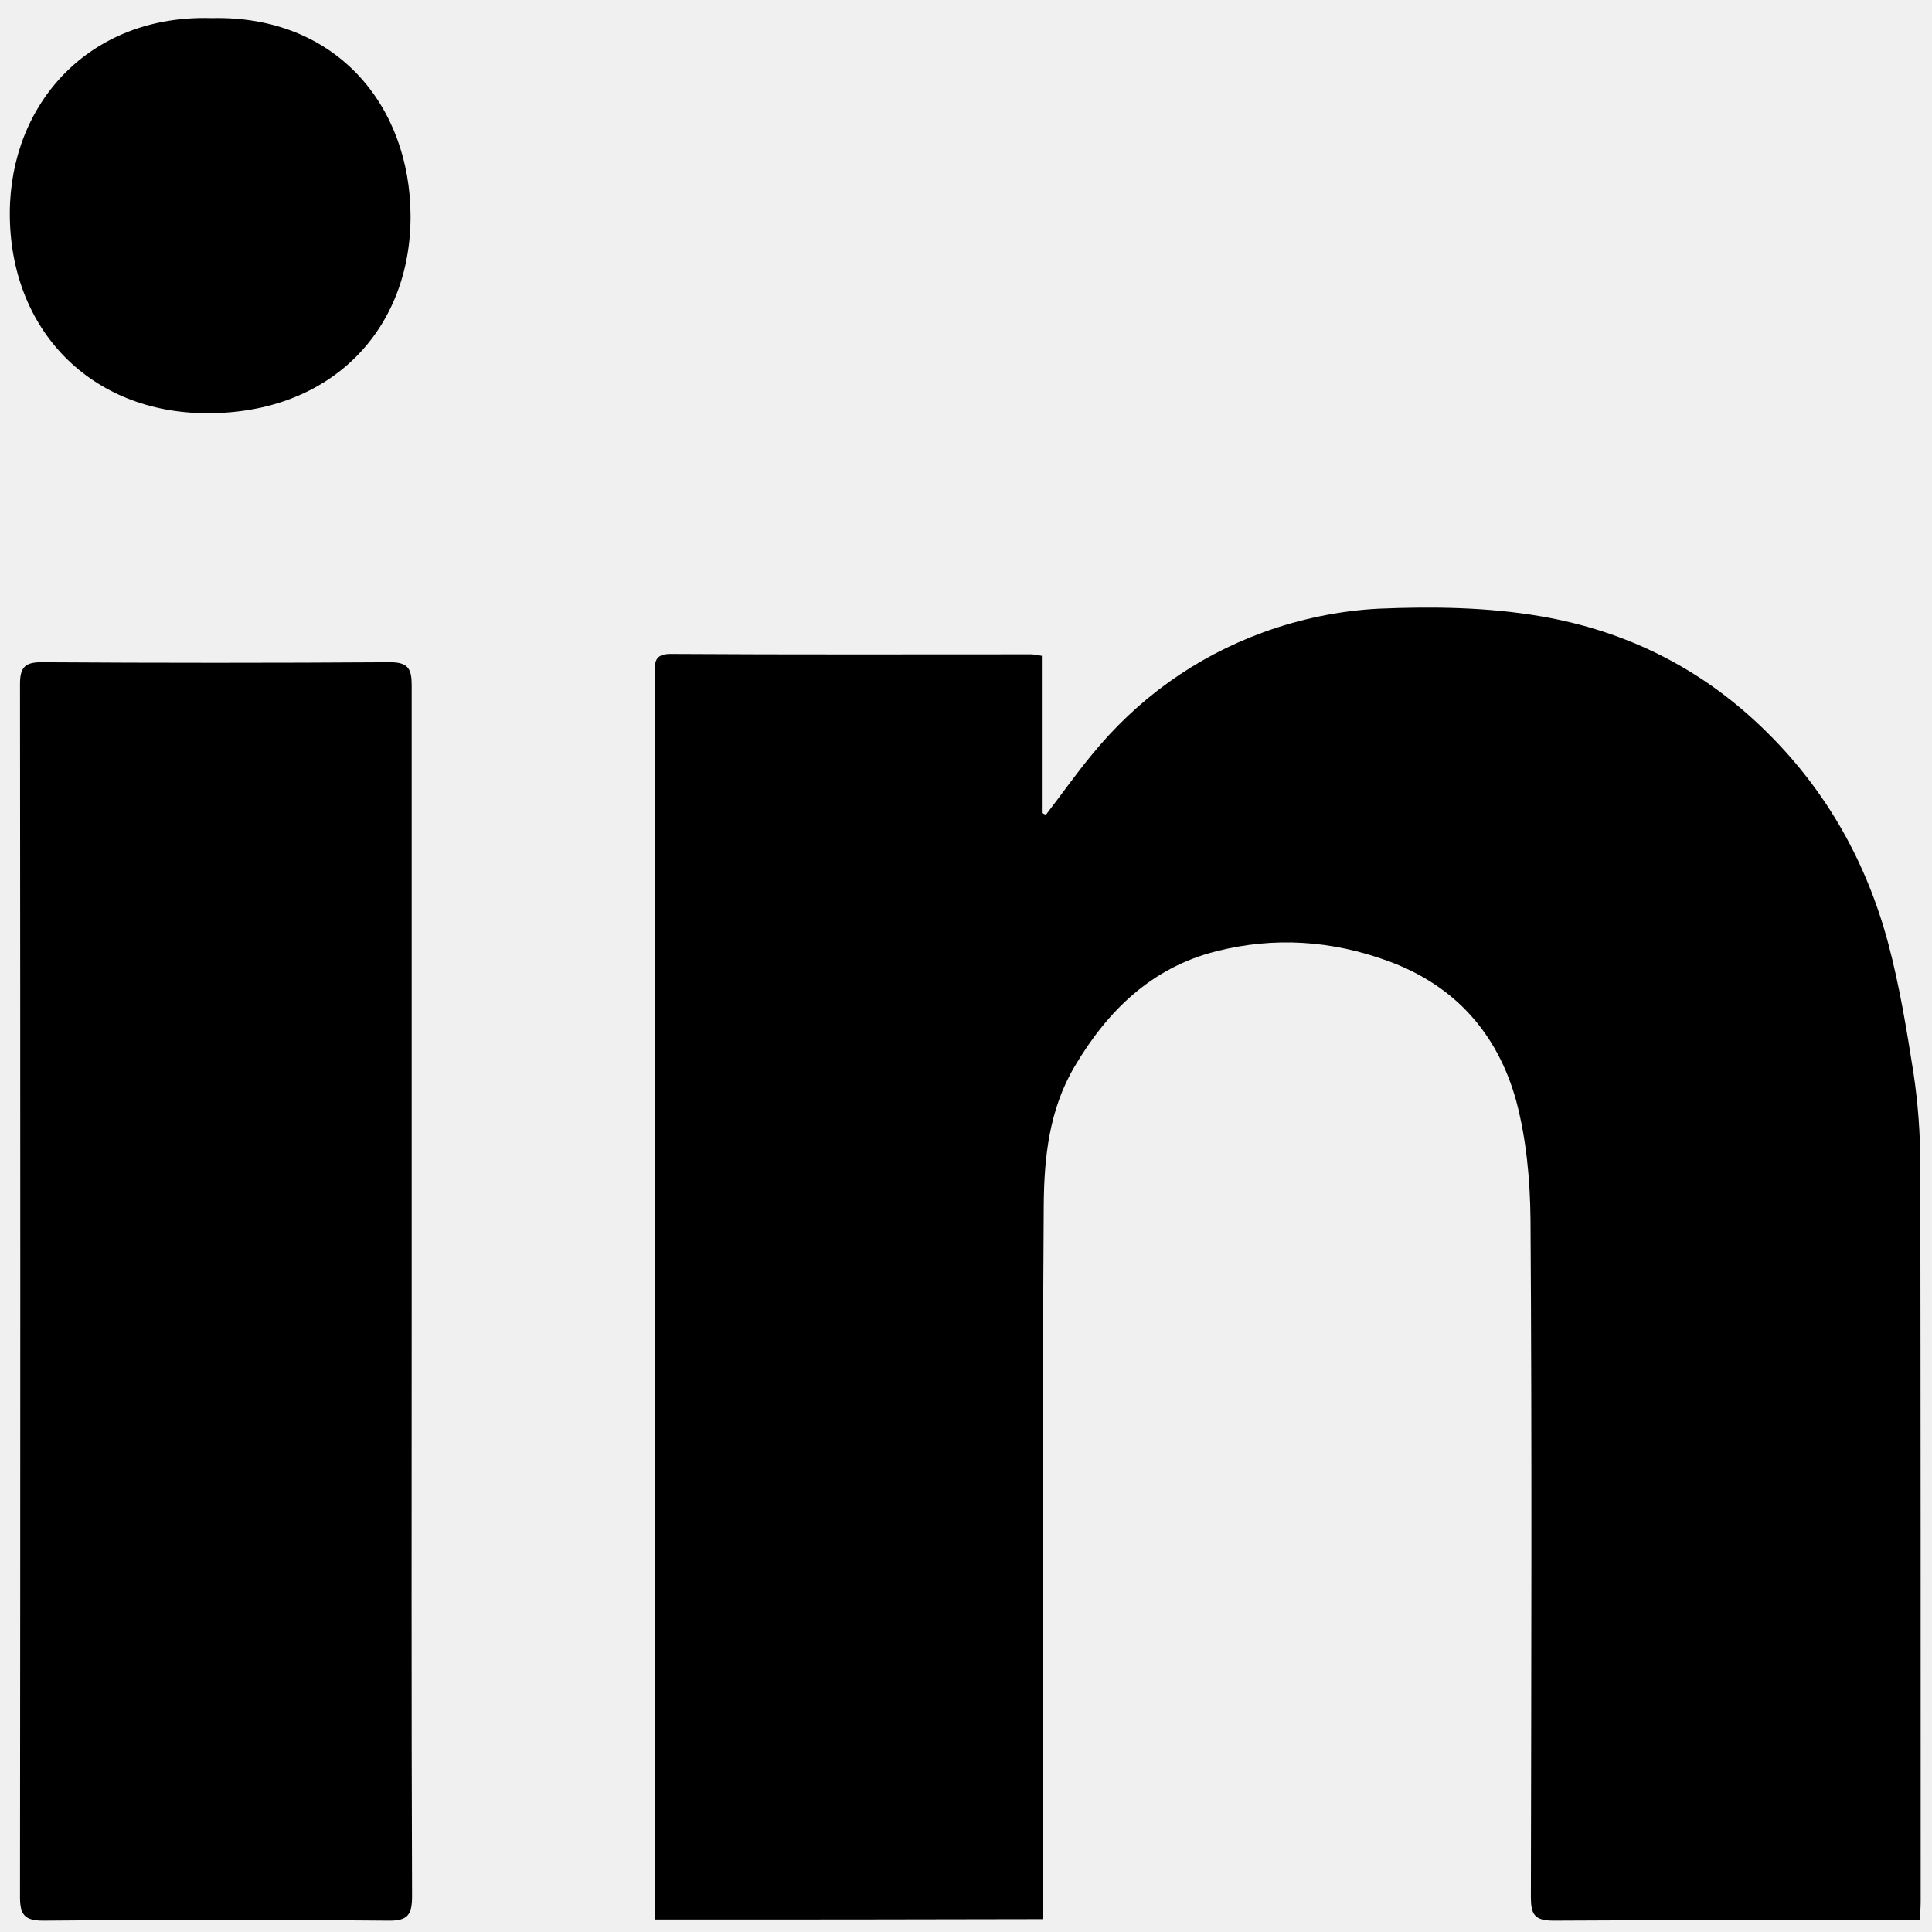
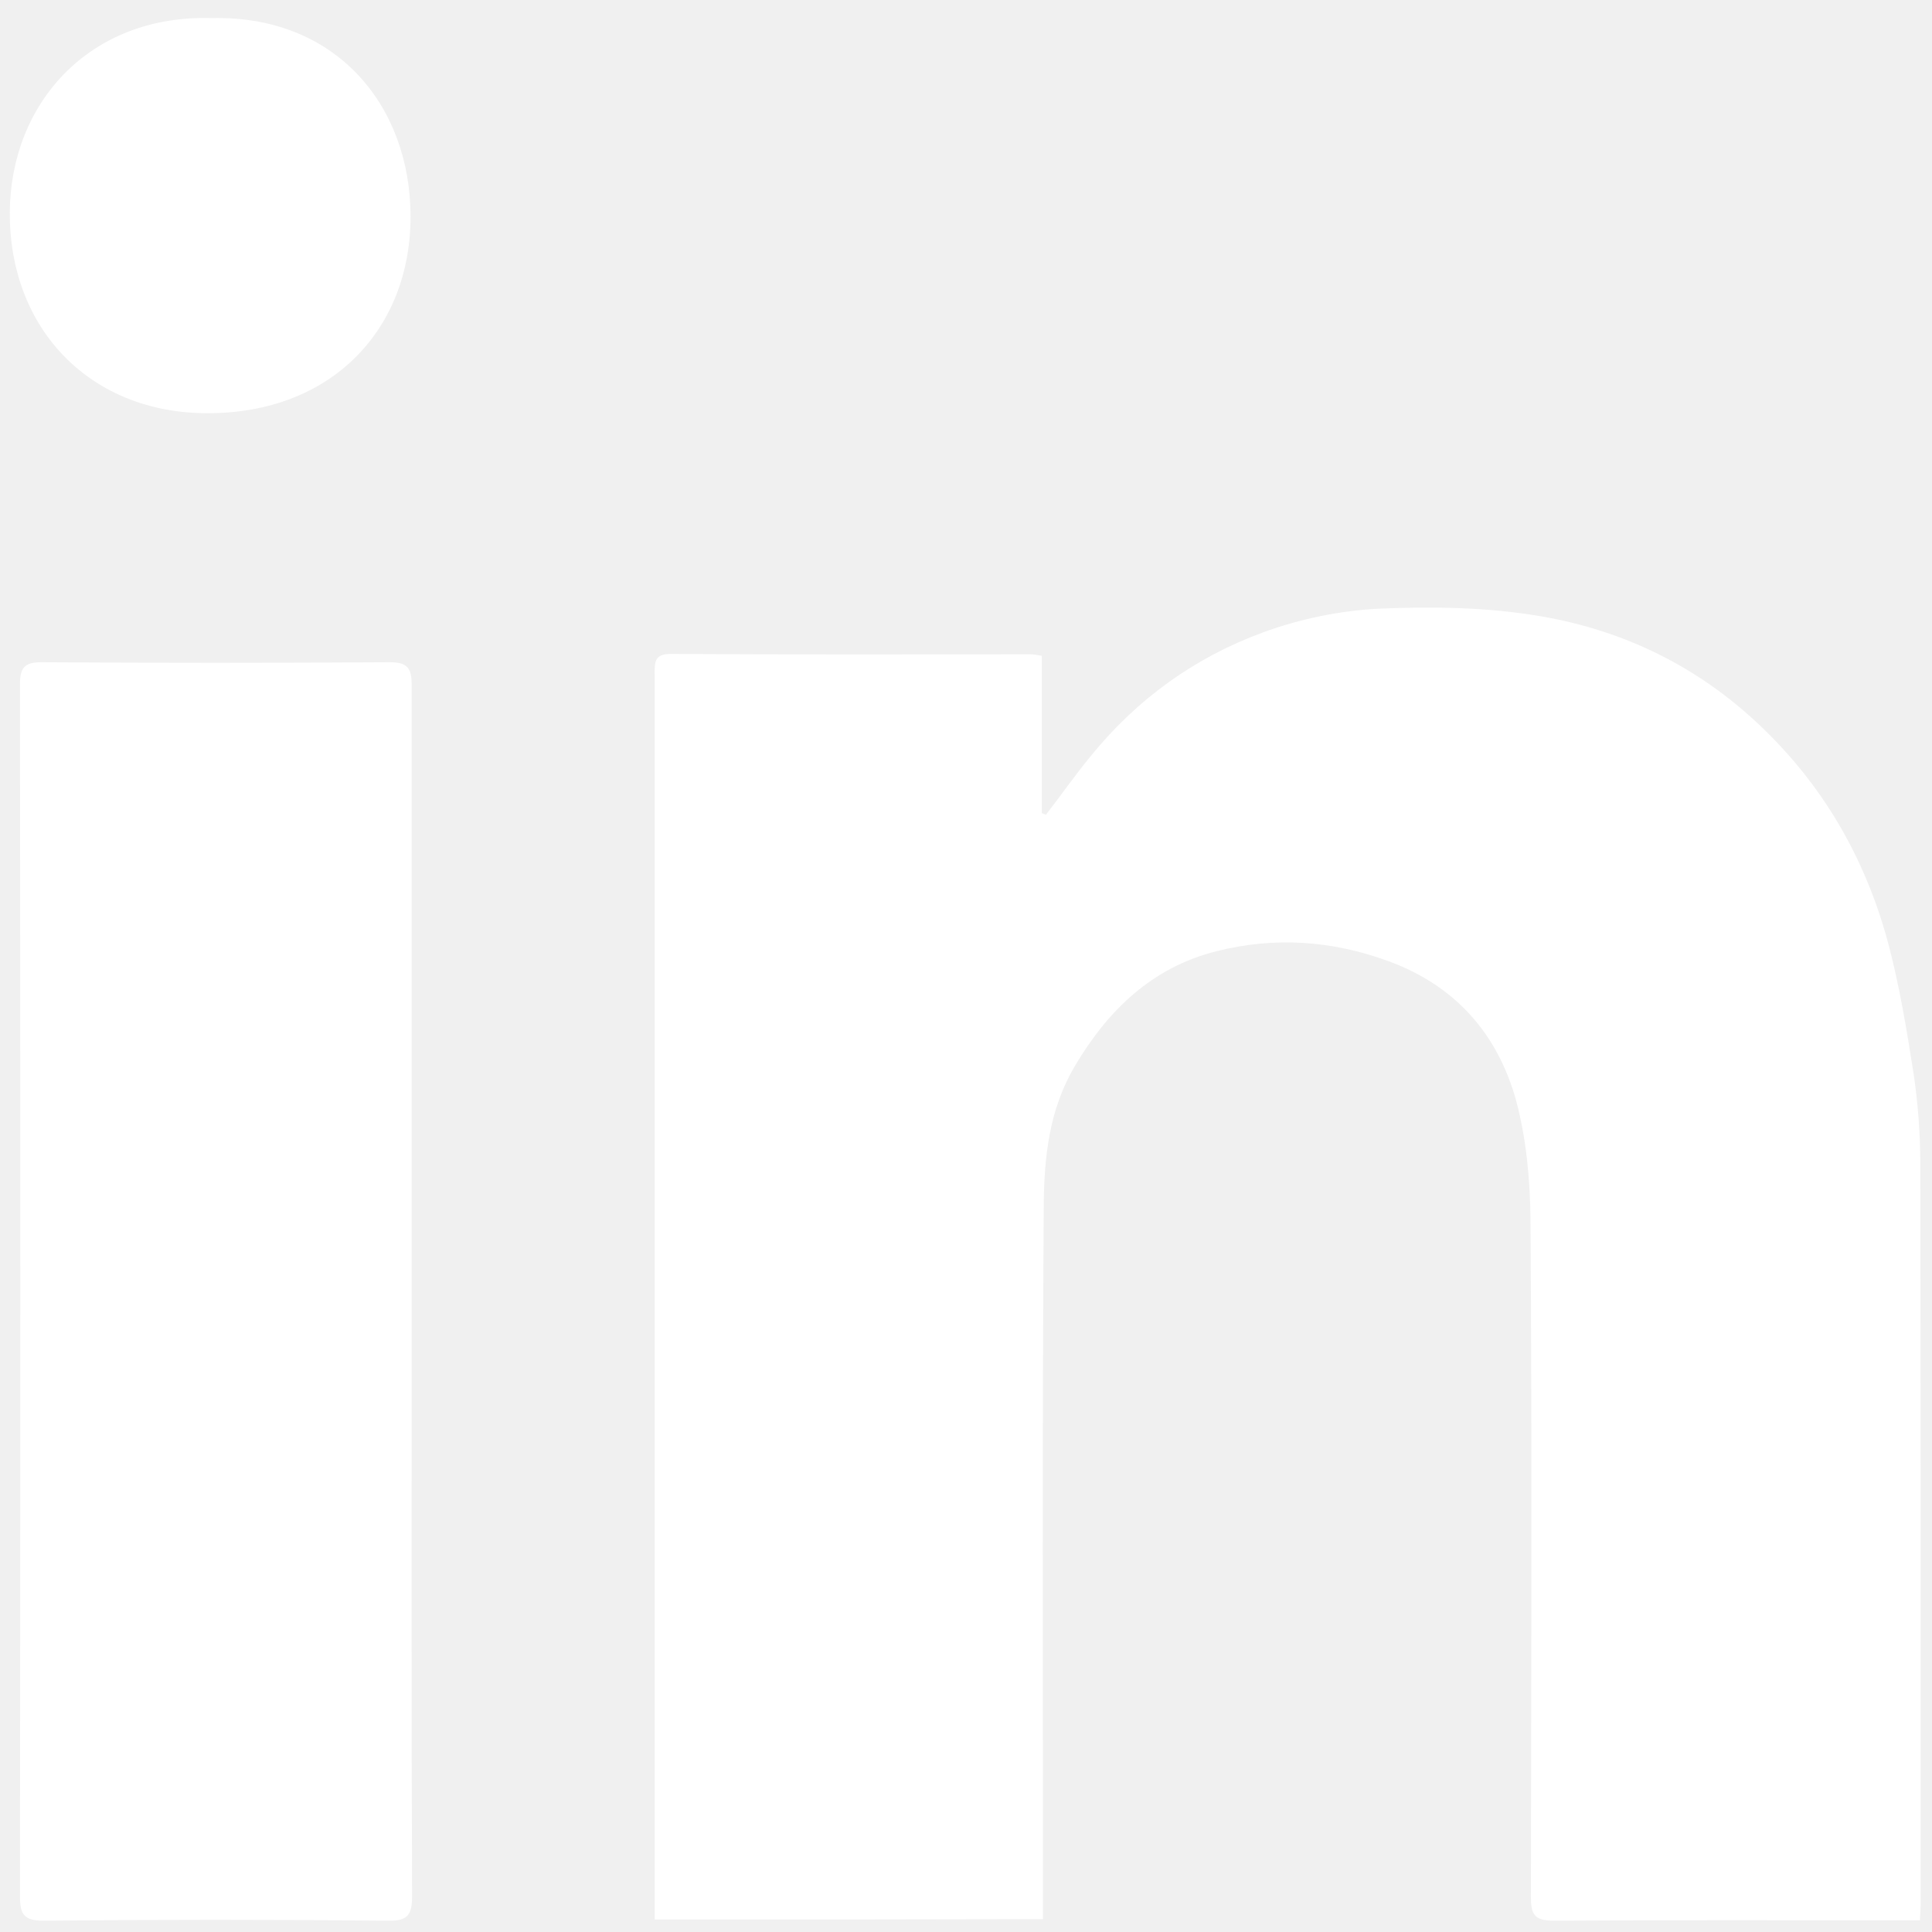
<svg xmlns="http://www.w3.org/2000/svg" enable-background="new 0 0 512 512" id="Layer_1" version="1.1" viewBox="0 0 512 512" xml:space="preserve">
  <g>
-     <path d="M173.5,508.7c0-2.4,0-4.7,0-7c0-107.7,0-215.3,0-323c0-3-0.2-5.4,4.2-5.4c31.8,0.2,63.7,0.1,95.5,0.1   c0.8,0,1.6,0.2,2.9,0.4c0,14,0,27.8,0,41.7c0.4,0.1,0.7,0.3,1.1,0.4c4-5.2,7.8-10.6,12-15.7c12.2-15,27.5-26,45.5-32.6   c9.8-3.6,20.5-5.8,30.8-6.3c14.2-0.6,28.7-0.4,42.7,2c23,3.9,43.3,14.1,60.1,30.8c15.9,15.7,26.4,34.6,32.1,55.9   c3,11.3,4.9,22.9,6.7,34.4c1.2,8,1.8,16.2,1.8,24.2c0.1,65,0.1,130,0.1,195c0,1.6-0.1,3.2-0.2,5.3c-1.9,0-3.5,0-5.1,0   c-30.7,0-61.3-0.1-92,0.1c-5.1,0-6-1.7-6-6.3c0.1-59.8,0.3-119.7-0.1-179.5c-0.1-10.5-1.1-21.4-3.8-31.5   c-4.9-17.7-16.1-30.5-33.9-37c-15-5.5-30.2-6.5-45.6-2.6c-17,4.3-28.7,15.6-37.5,30.5c-6.8,11.5-8.1,24.2-8.2,36.9   c-0.4,60.7-0.2,121.3-0.2,182c0,2.3,0,4.6,0,7.1C241.9,508.7,208,508.7,173.5,508.7z" />
-     <path d="M109.1,342.6c0,53.3-0.1,106.6,0.1,159.9c0,4.8-1,6.6-6.3,6.5c-30.5-0.3-61-0.3-91.5,0c-5,0-6.1-1.7-6.1-6.3   c0.1-107.1,0.1-214.3,0-321.4c0-4.3,1.2-5.8,5.6-5.8c30.8,0.2,61.6,0.2,92.5,0c4.8,0,5.7,1.8,5.7,6.1   C109.1,235.3,109.1,289,109.1,342.6z" />
-     <path d="M56.1,4.8C89,4,108.7,27.9,108.8,57.2c0.1,30-20.9,52.4-53.9,52.3c-30.7,0-52.4-22-52.3-53.1C2.7,27.3,23.8,3.8,56.1,4.8z" />
+     <path fill="#FFFFFF" d="M173.5,508.7c0-2.4,0-4.7,0-7c0-107.7,0-215.3,0-323c0-3-0.2-5.4,4.2-5.4c31.8,0.2,63.7,0.1,95.5,0.1   c0.8,0,1.6,0.2,2.9,0.4c0,14,0,27.8,0,41.7c0.4,0.1,0.7,0.3,1.1,0.4c4-5.2,7.8-10.6,12-15.7c12.2-15,27.5-26,45.5-32.6   c9.8-3.6,20.5-5.8,30.8-6.3c14.2-0.6,28.7-0.4,42.7,2c23,3.9,43.3,14.1,60.1,30.8c15.9,15.7,26.4,34.6,32.1,55.9   c3,11.3,4.9,22.9,6.7,34.4c1.2,8,1.8,16.2,1.8,24.2c0.1,65,0.1,130,0.1,195c0,1.6-0.1,3.2-0.2,5.3c-1.9,0-3.5,0-5.1,0   c-30.7,0-61.3-0.1-92,0.1c-5.1,0-6-1.7-6-6.3c0.1-59.8,0.3-119.7-0.1-179.5c-0.1-10.5-1.1-21.4-3.8-31.5   c-4.9-17.7-16.1-30.5-33.9-37c-15-5.5-30.2-6.5-45.6-2.6c-17,4.3-28.7,15.6-37.5,30.5c-6.8,11.5-8.1,24.2-8.2,36.9   c-0.4,60.7-0.2,121.3-0.2,182c0,2.3,0,4.6,0,7.1C241.9,508.7,208,508.7,173.5,508.7z" />
+     <path fill="#FFFFFF" d="M109.1,342.6c0,53.3-0.1,106.6,0.1,159.9c0,4.8-1,6.6-6.3,6.5c-30.5-0.3-61-0.3-91.5,0c-5,0-6.1-1.7-6.1-6.3   c0.1-107.1,0.1-214.3,0-321.4c0-4.3,1.2-5.8,5.6-5.8c30.8,0.2,61.6,0.2,92.5,0c4.8,0,5.7,1.8,5.7,6.1   C109.1,235.3,109.1,289,109.1,342.6z" />
+     <path fill="#FFFFFF" d="M56.1,4.8C89,4,108.7,27.9,108.8,57.2c0.1,30-20.9,52.4-53.9,52.3c-30.7,0-52.4-22-52.3-53.1C2.7,27.3,23.8,3.8,56.1,4.8z" />
  </g>
</svg>
